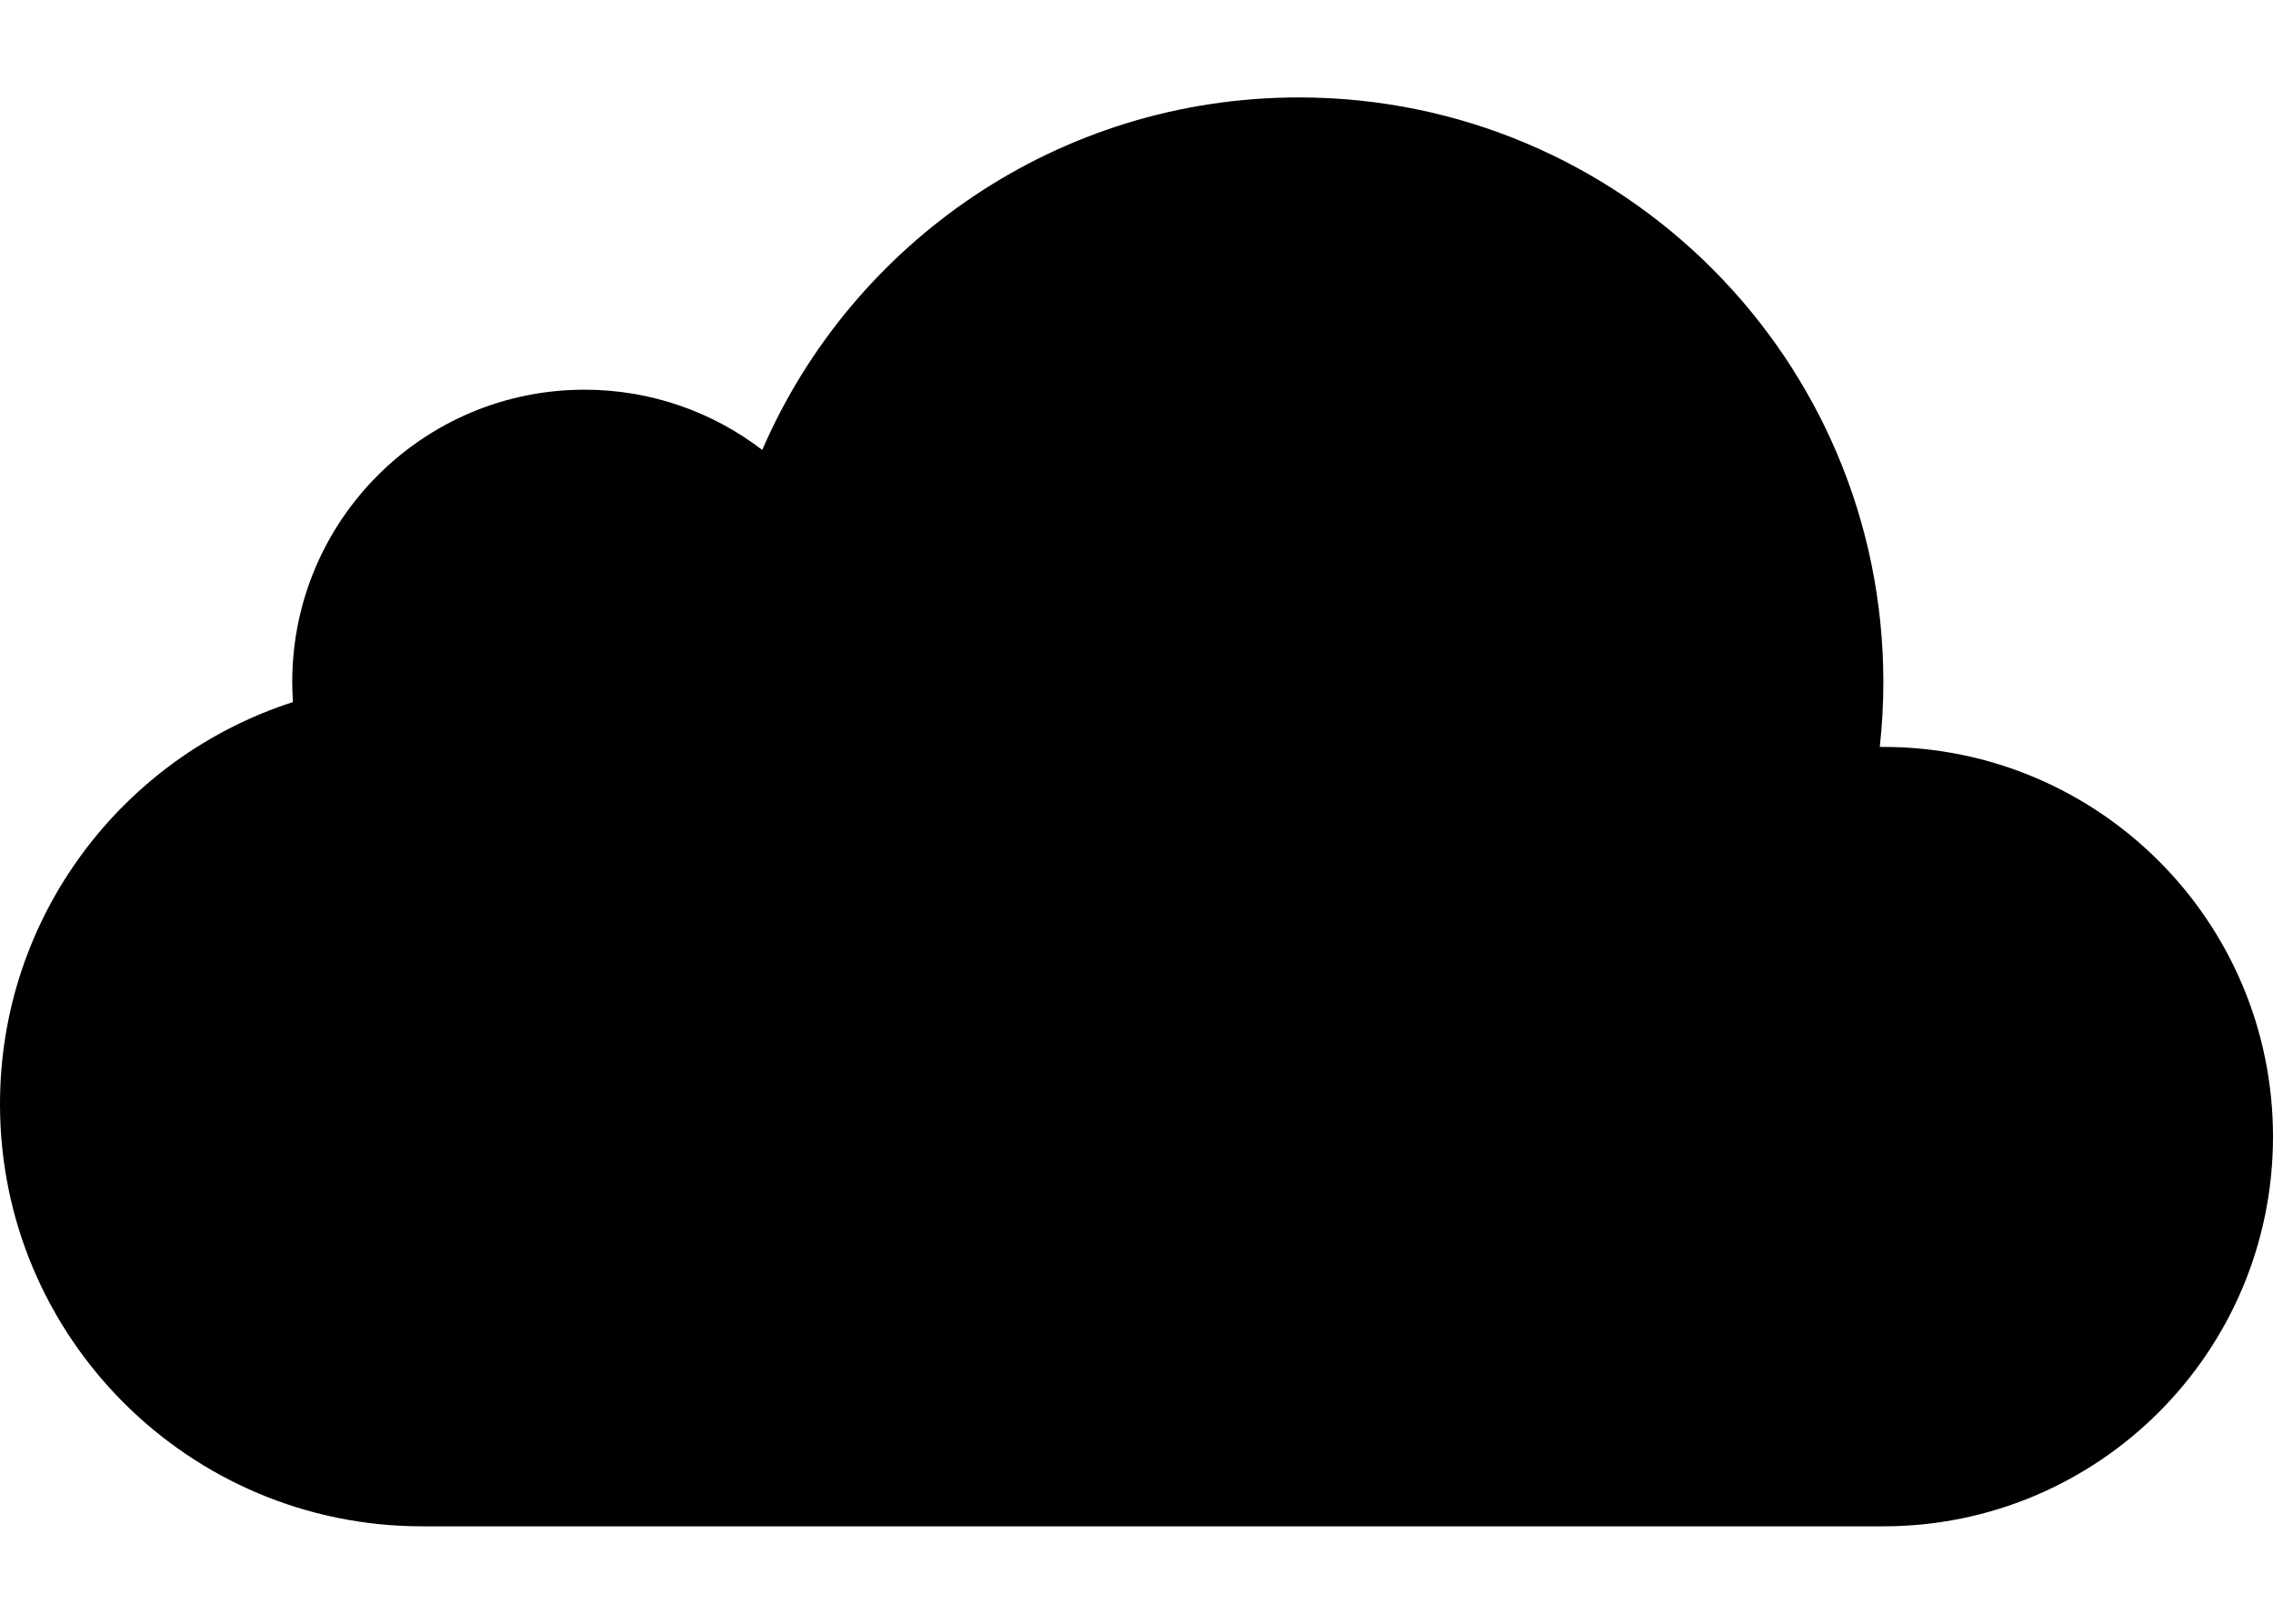
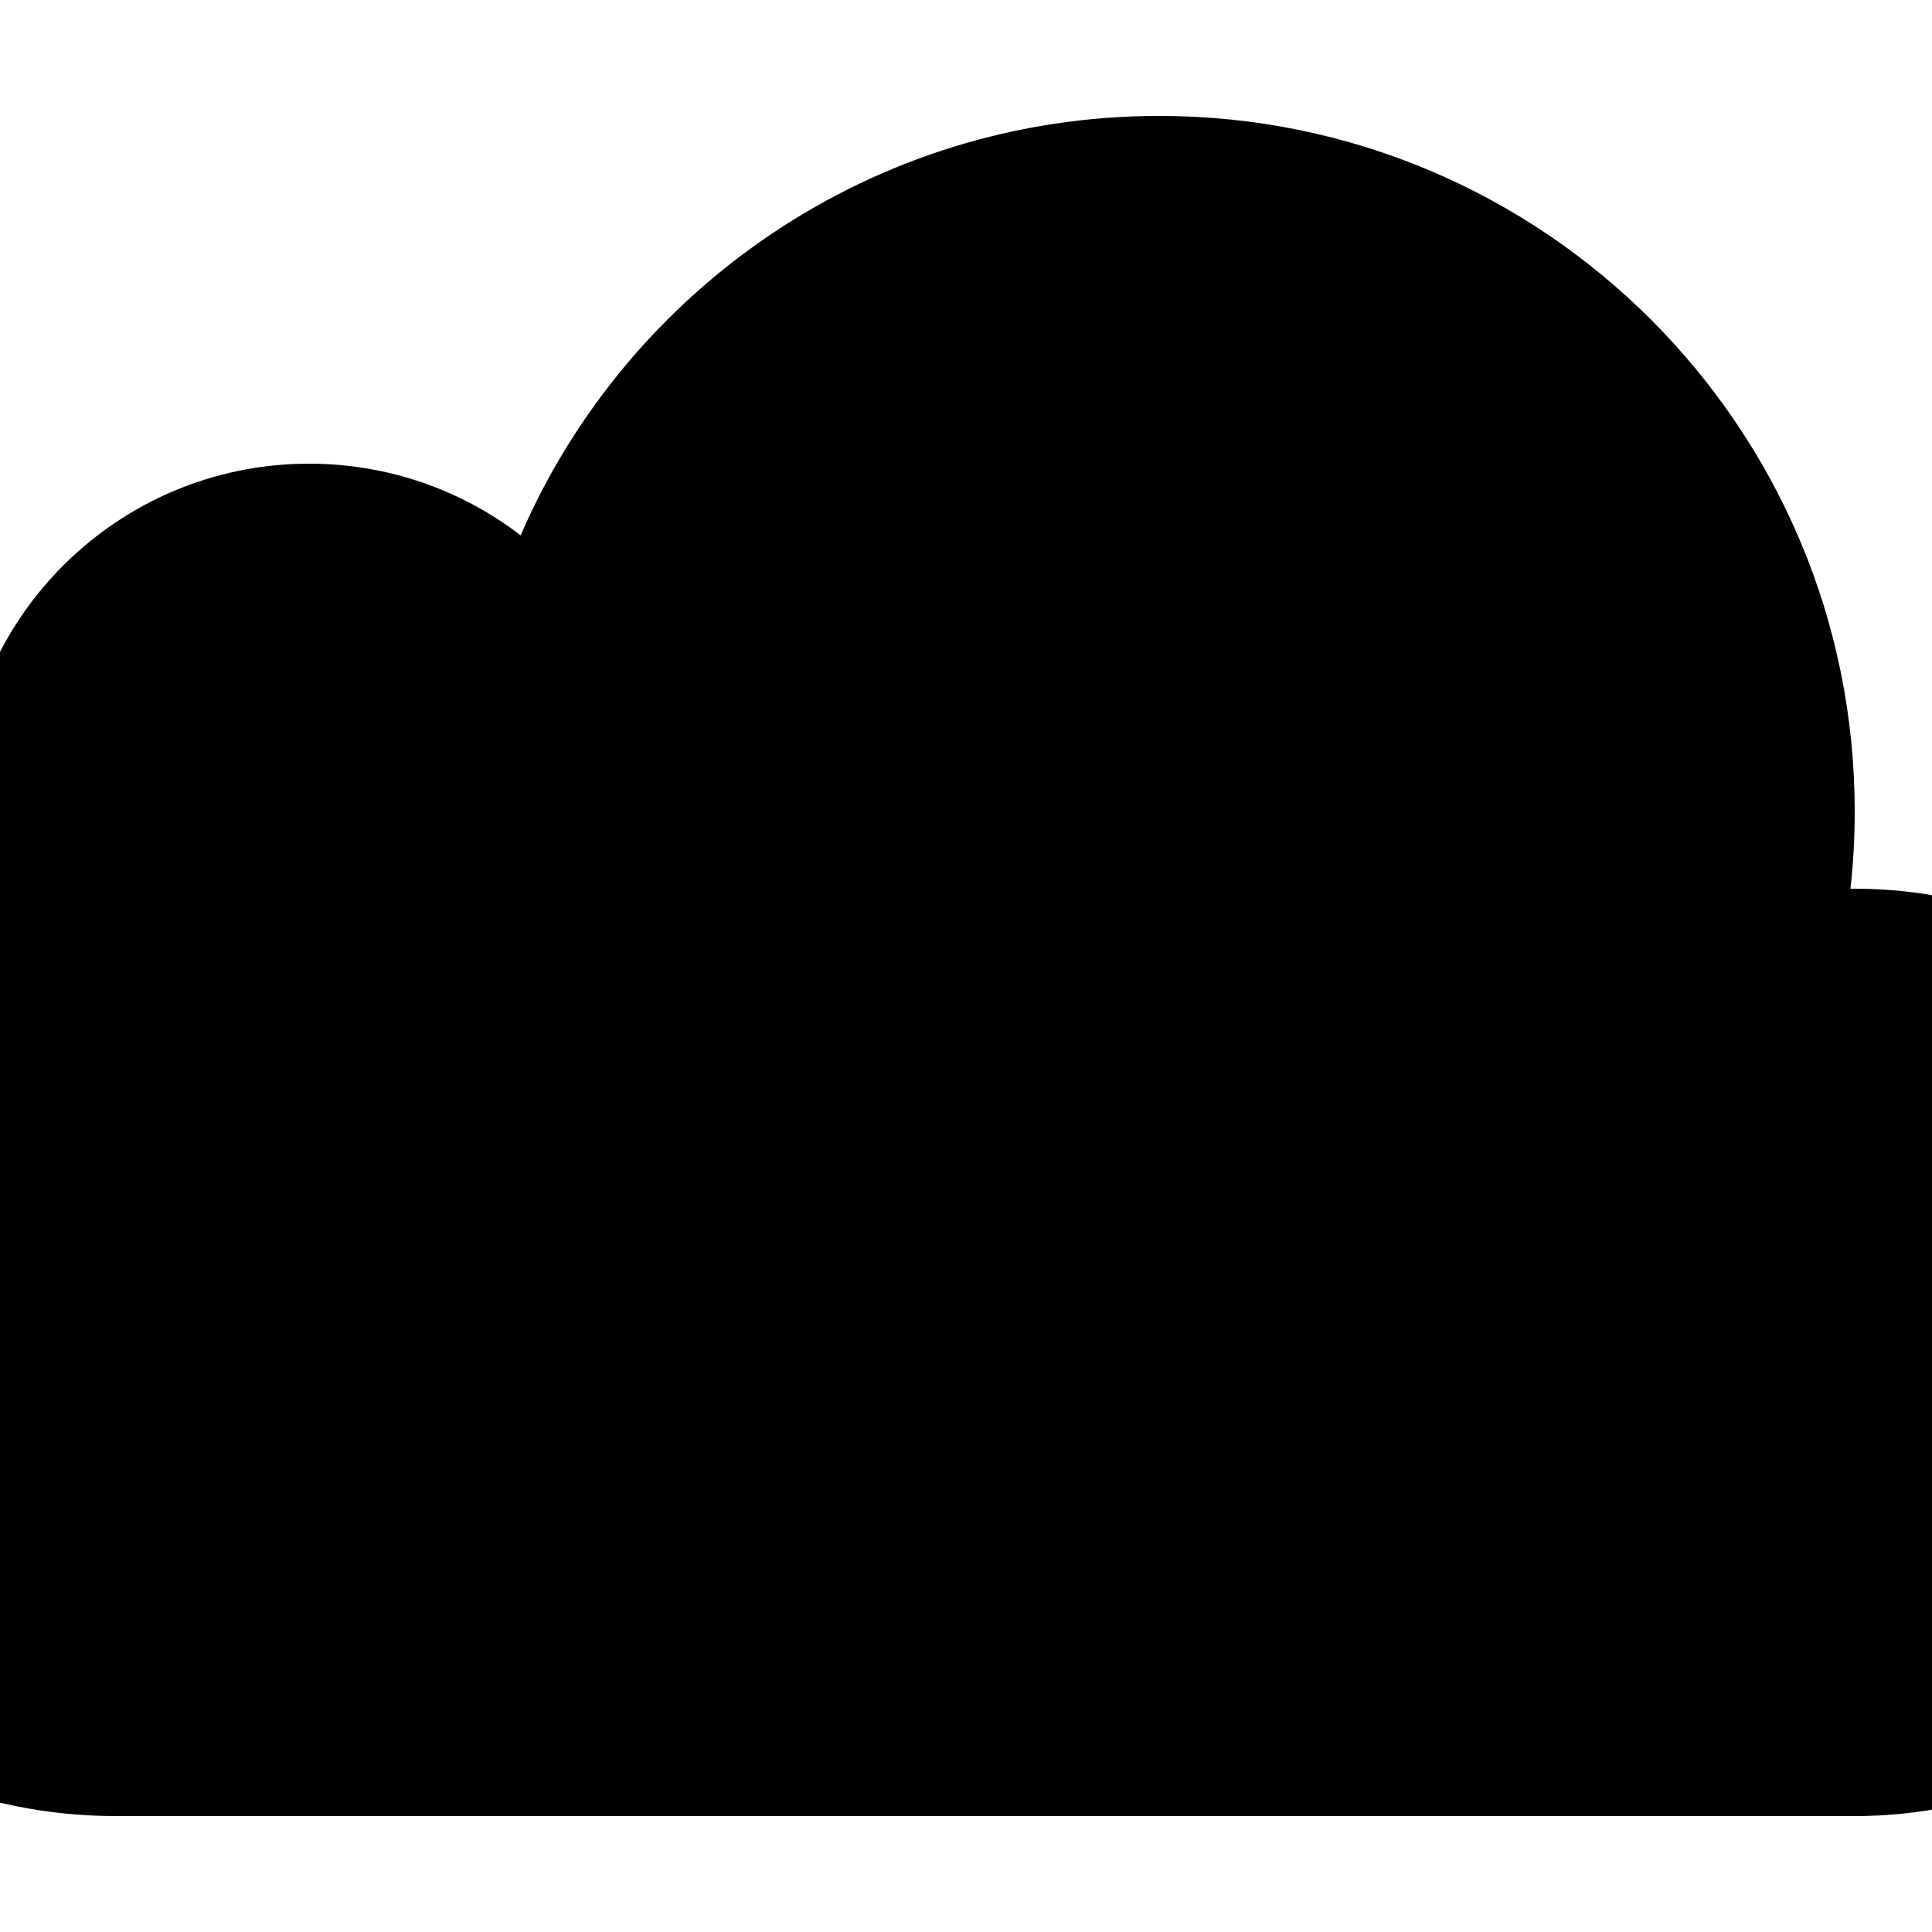
- <svg xmlns="http://www.w3.org/2000/svg" width="70px" height="50px" viewBox="0 0 70 50" version="1.1">
+ <svg xmlns="http://www.w3.org/2000/svg" width="50px" height="50px" viewBox="0 0 50 50" version="1.1">
  <defs />
  <g id="Page-1" stroke="none" stroke-width="1" fill="none" fill-rule="evenodd">
-     <g id="cloud_fill" transform="translate(0, 3)" fill="#000000">
+     <g id="cloud_fill" transform="translate(-10, 3)" fill="#000000">
      <path d="M58,44 L13,44 C5.82,44 0,38.18 0,31 C0,25.208 3.788,20.301 9.021,18.62 L9.021,18.62 C9.007,18.415 9,18.208 9,18 C9,13.029 13.029,9 18,9 C20.059,9 21.957,9.692 23.474,10.855 C26.239,4.469 32.597,0 40,0 C49.941,0 58,8.059 58,18 C58,18.676 57.963,19.344 57.89,20 C57.927,20 57.963,20 58,20 C64.627,20 70,25.373 70,32 C70,38.627 64.627,44 58,44 L58,44 Z" id="Rectangle-36" />
    </g>
  </g>
</svg>
